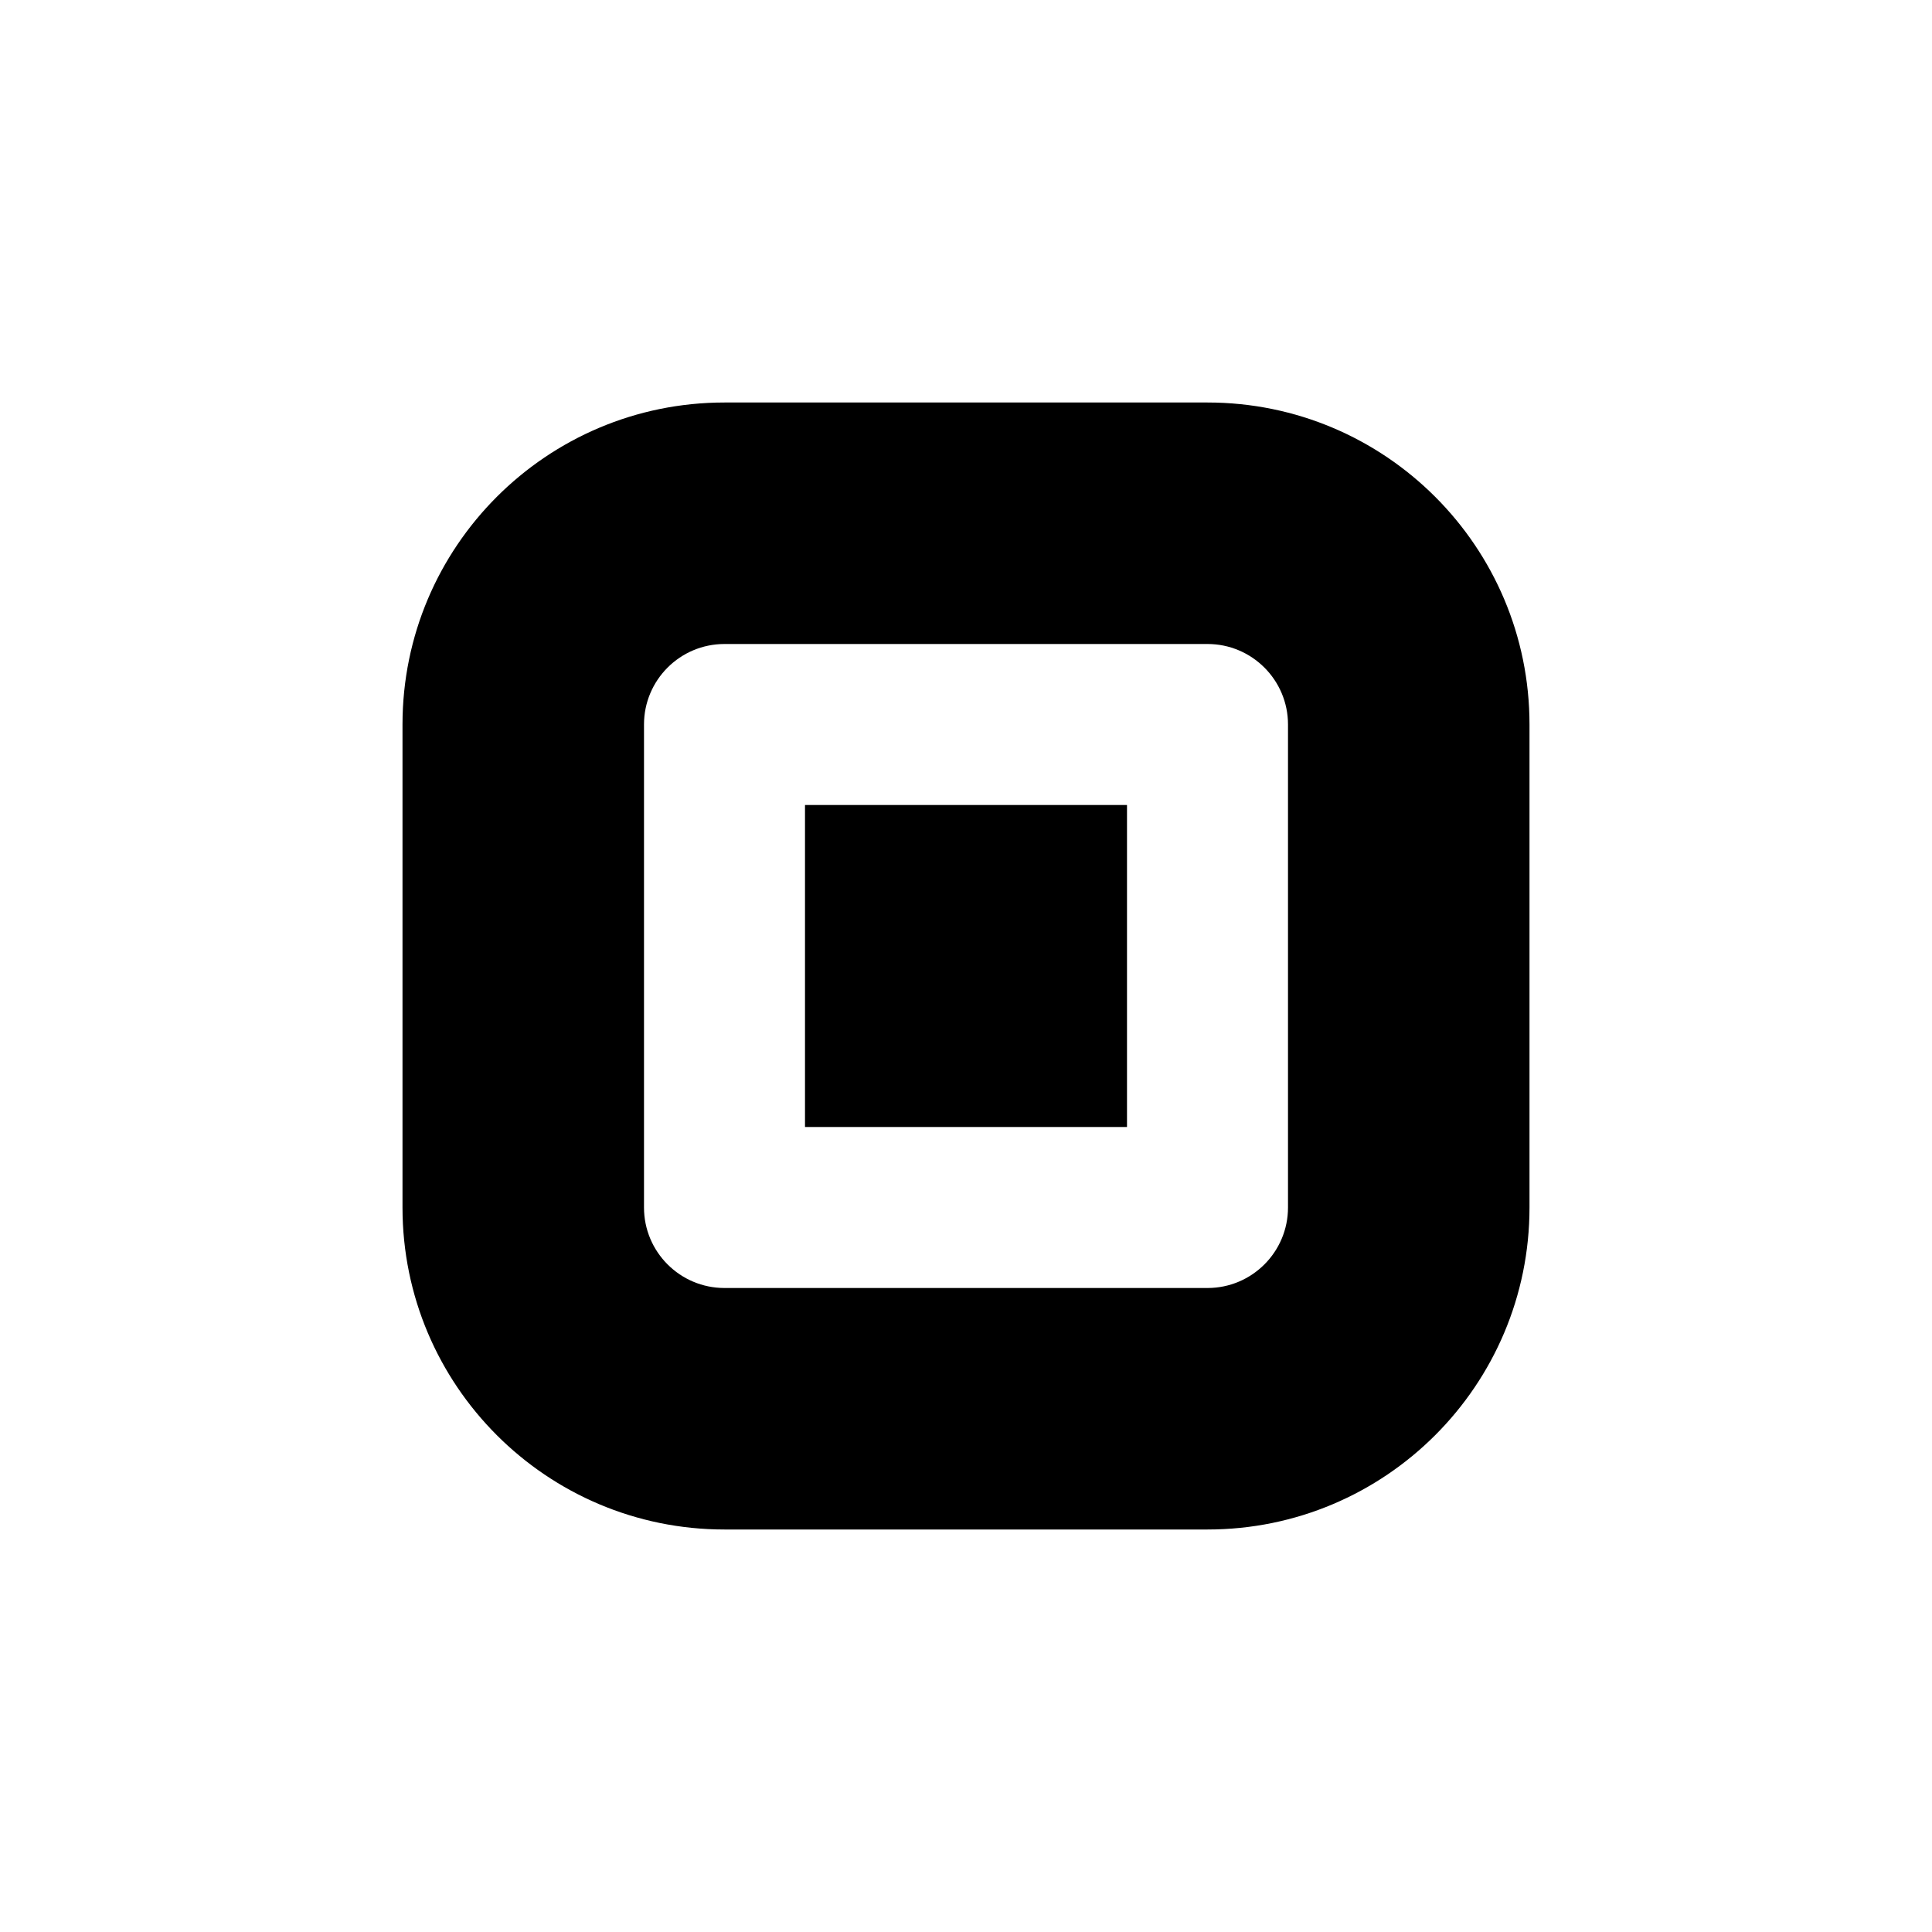
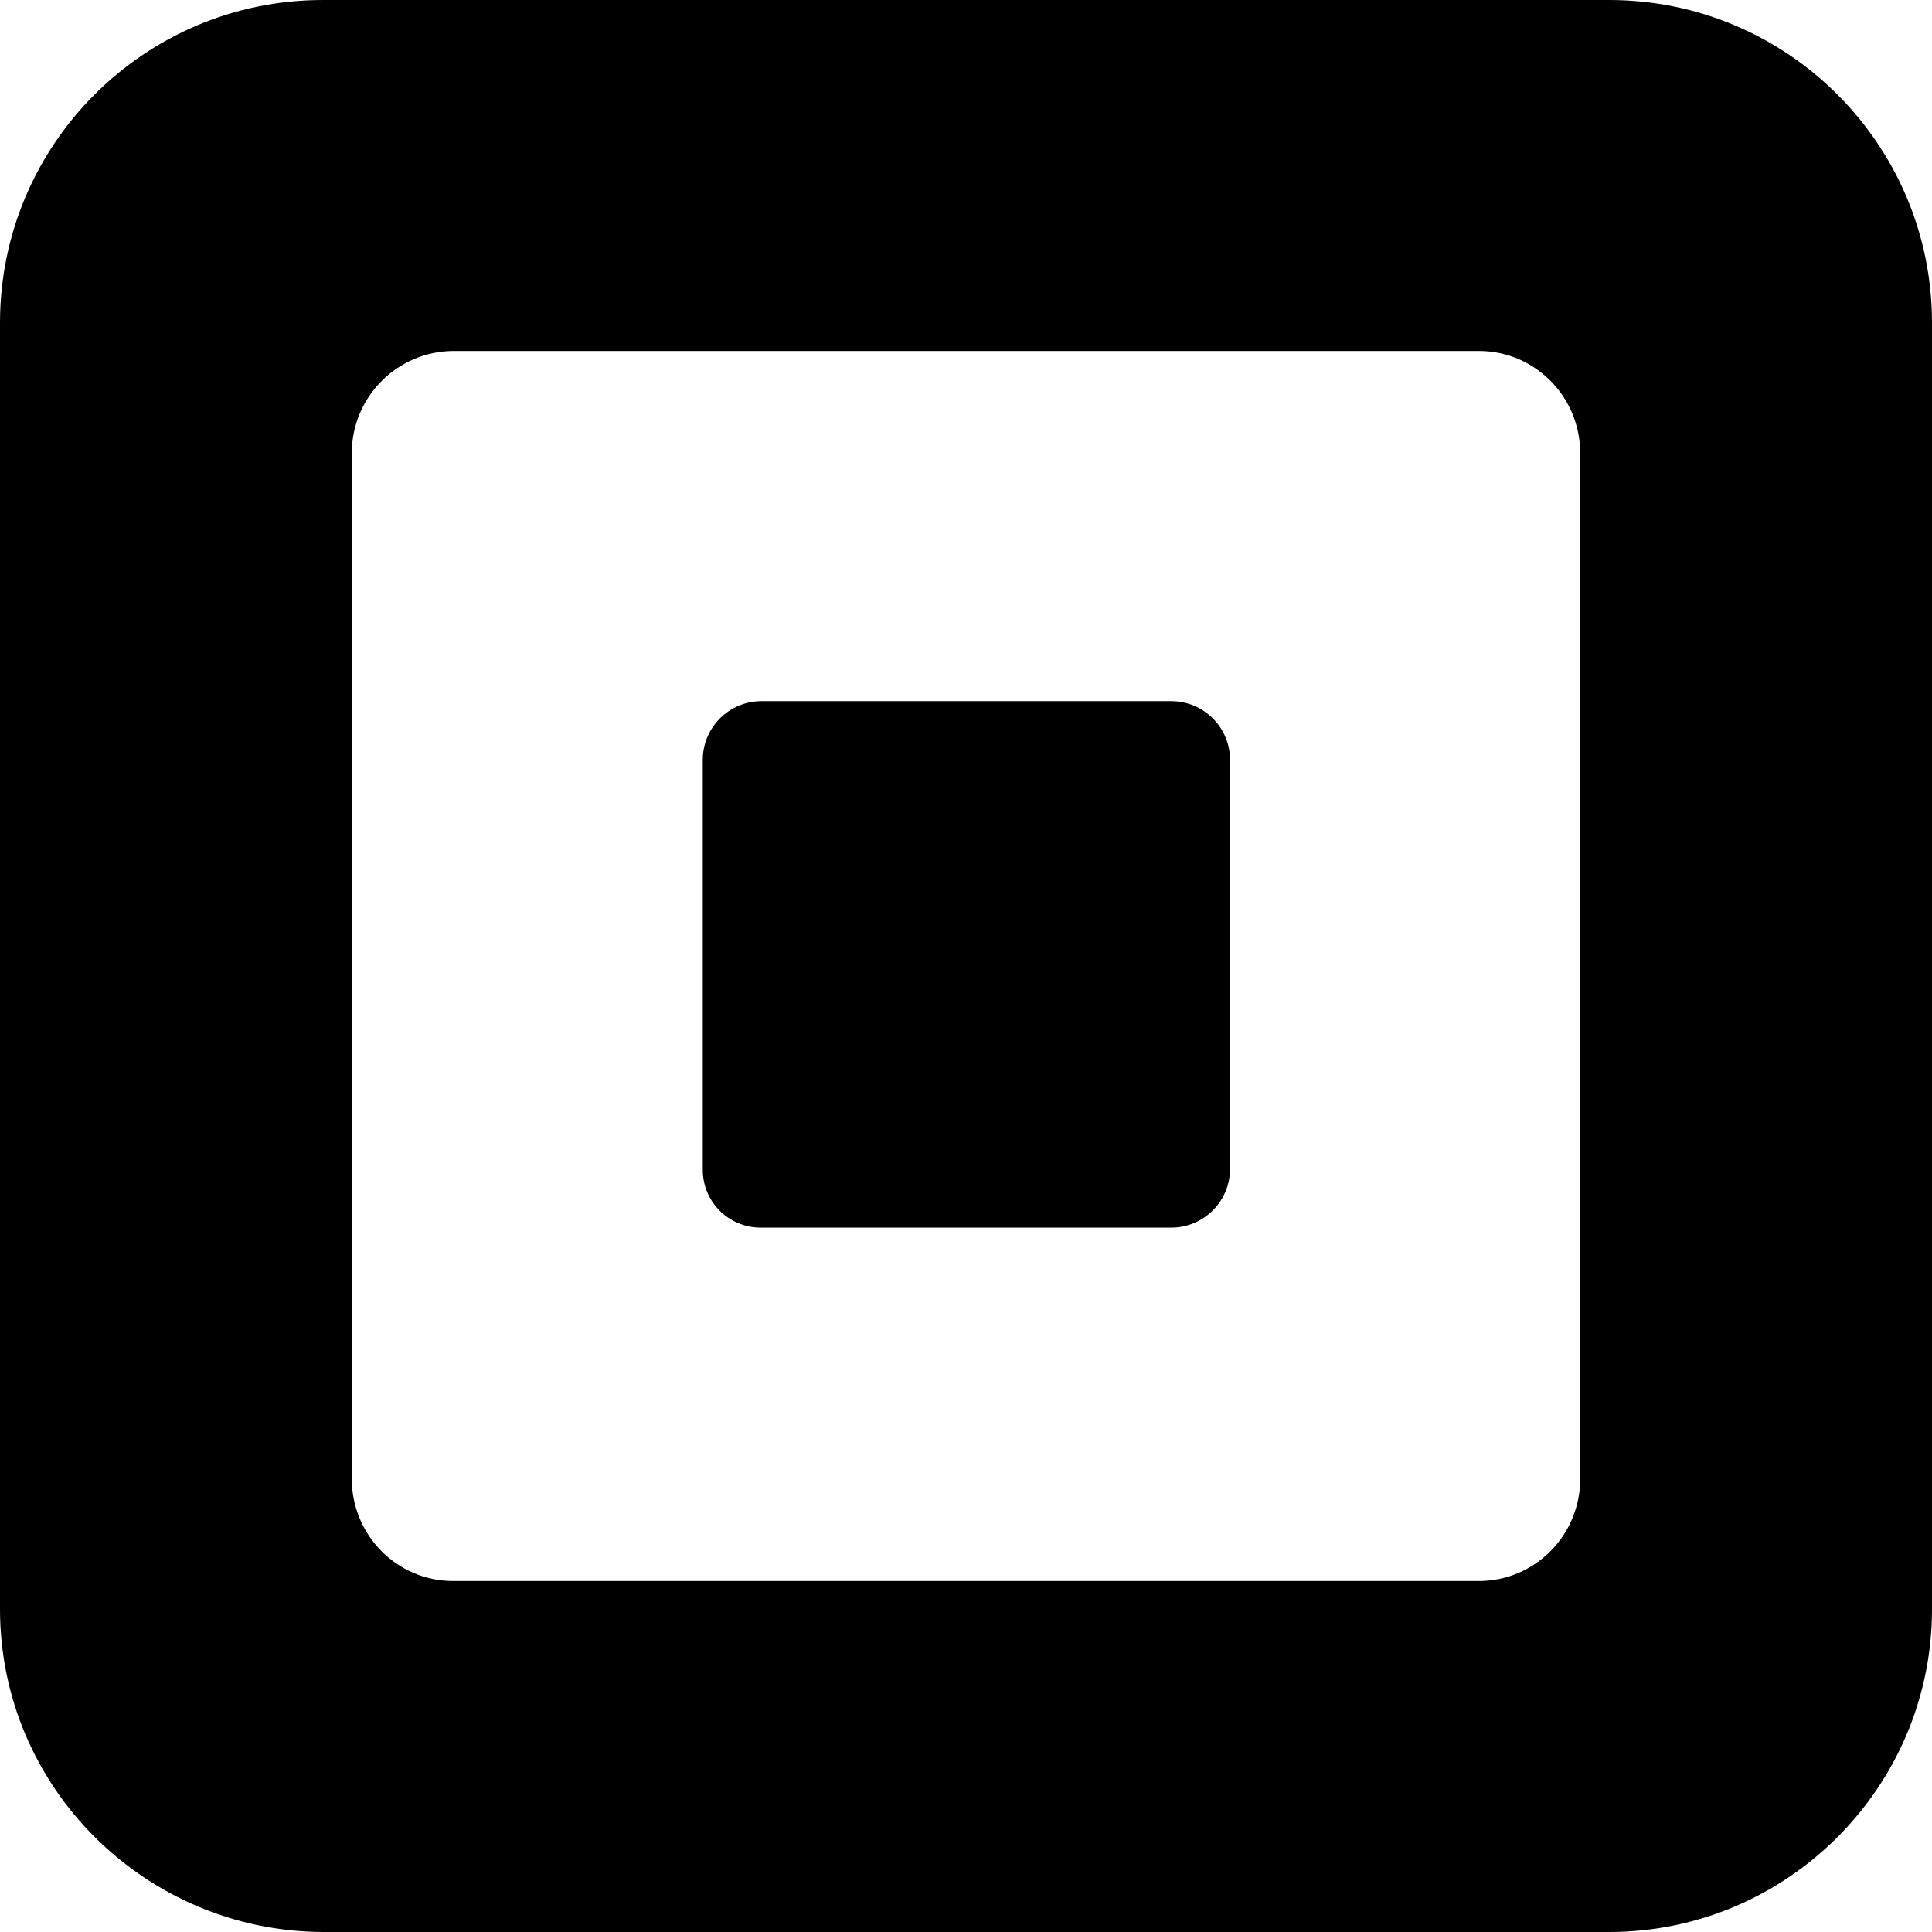
- <svg xmlns="http://www.w3.org/2000/svg" width="24" height="24" viewBox="0 0 24 24" fill="none">
-   <path d="M14 10H10V14H14V10Z" fill="currentColor" />
-   <path fill-rule="evenodd" clip-rule="evenodd" d="M5 9C5 6.791 6.791 5 9 5H15C17.209 5 19 6.791 19 9V15C19 17.209 17.209 19 15 19H9C6.791 19 5 17.209 5 15V9ZM9 8H15C15.552 8 16 8.448 16 9V15C16 15.552 15.552 16 15 16H9C8.448 16 8 15.552 8 15V9C8 8.448 8.448 8 9 8Z" fill="currentColor" />
+ <svg xmlns="http://www.w3.org/2000/svg" role="img" viewBox="0 0 24 24">
+   <path d="M4.01 0A4.01 4.01 0 000 4.01v15.98c0 2.21 1.8 4 4.01 4.01h15.98C22.2 24 24 22.2 24 19.99V4A4.01 4.01 0 0019.99 0H4zm1.62 4.36h12.74c.7 0 1.26.57 1.26 1.27v12.74c0 .7-.56 1.27-1.26 1.27H5.63c-.7 0-1.26-.57-1.26-1.27V5.63a1.27 1.27 0 011.26-1.27zm3.83 4.35a.73.73 0 00-.73.73v5.09c0 .4.32.72.72.72h5.1a.73.73 0 00.73-.72V9.44a.73.73 0 00-.73-.73h-5.1Z" />
</svg>
